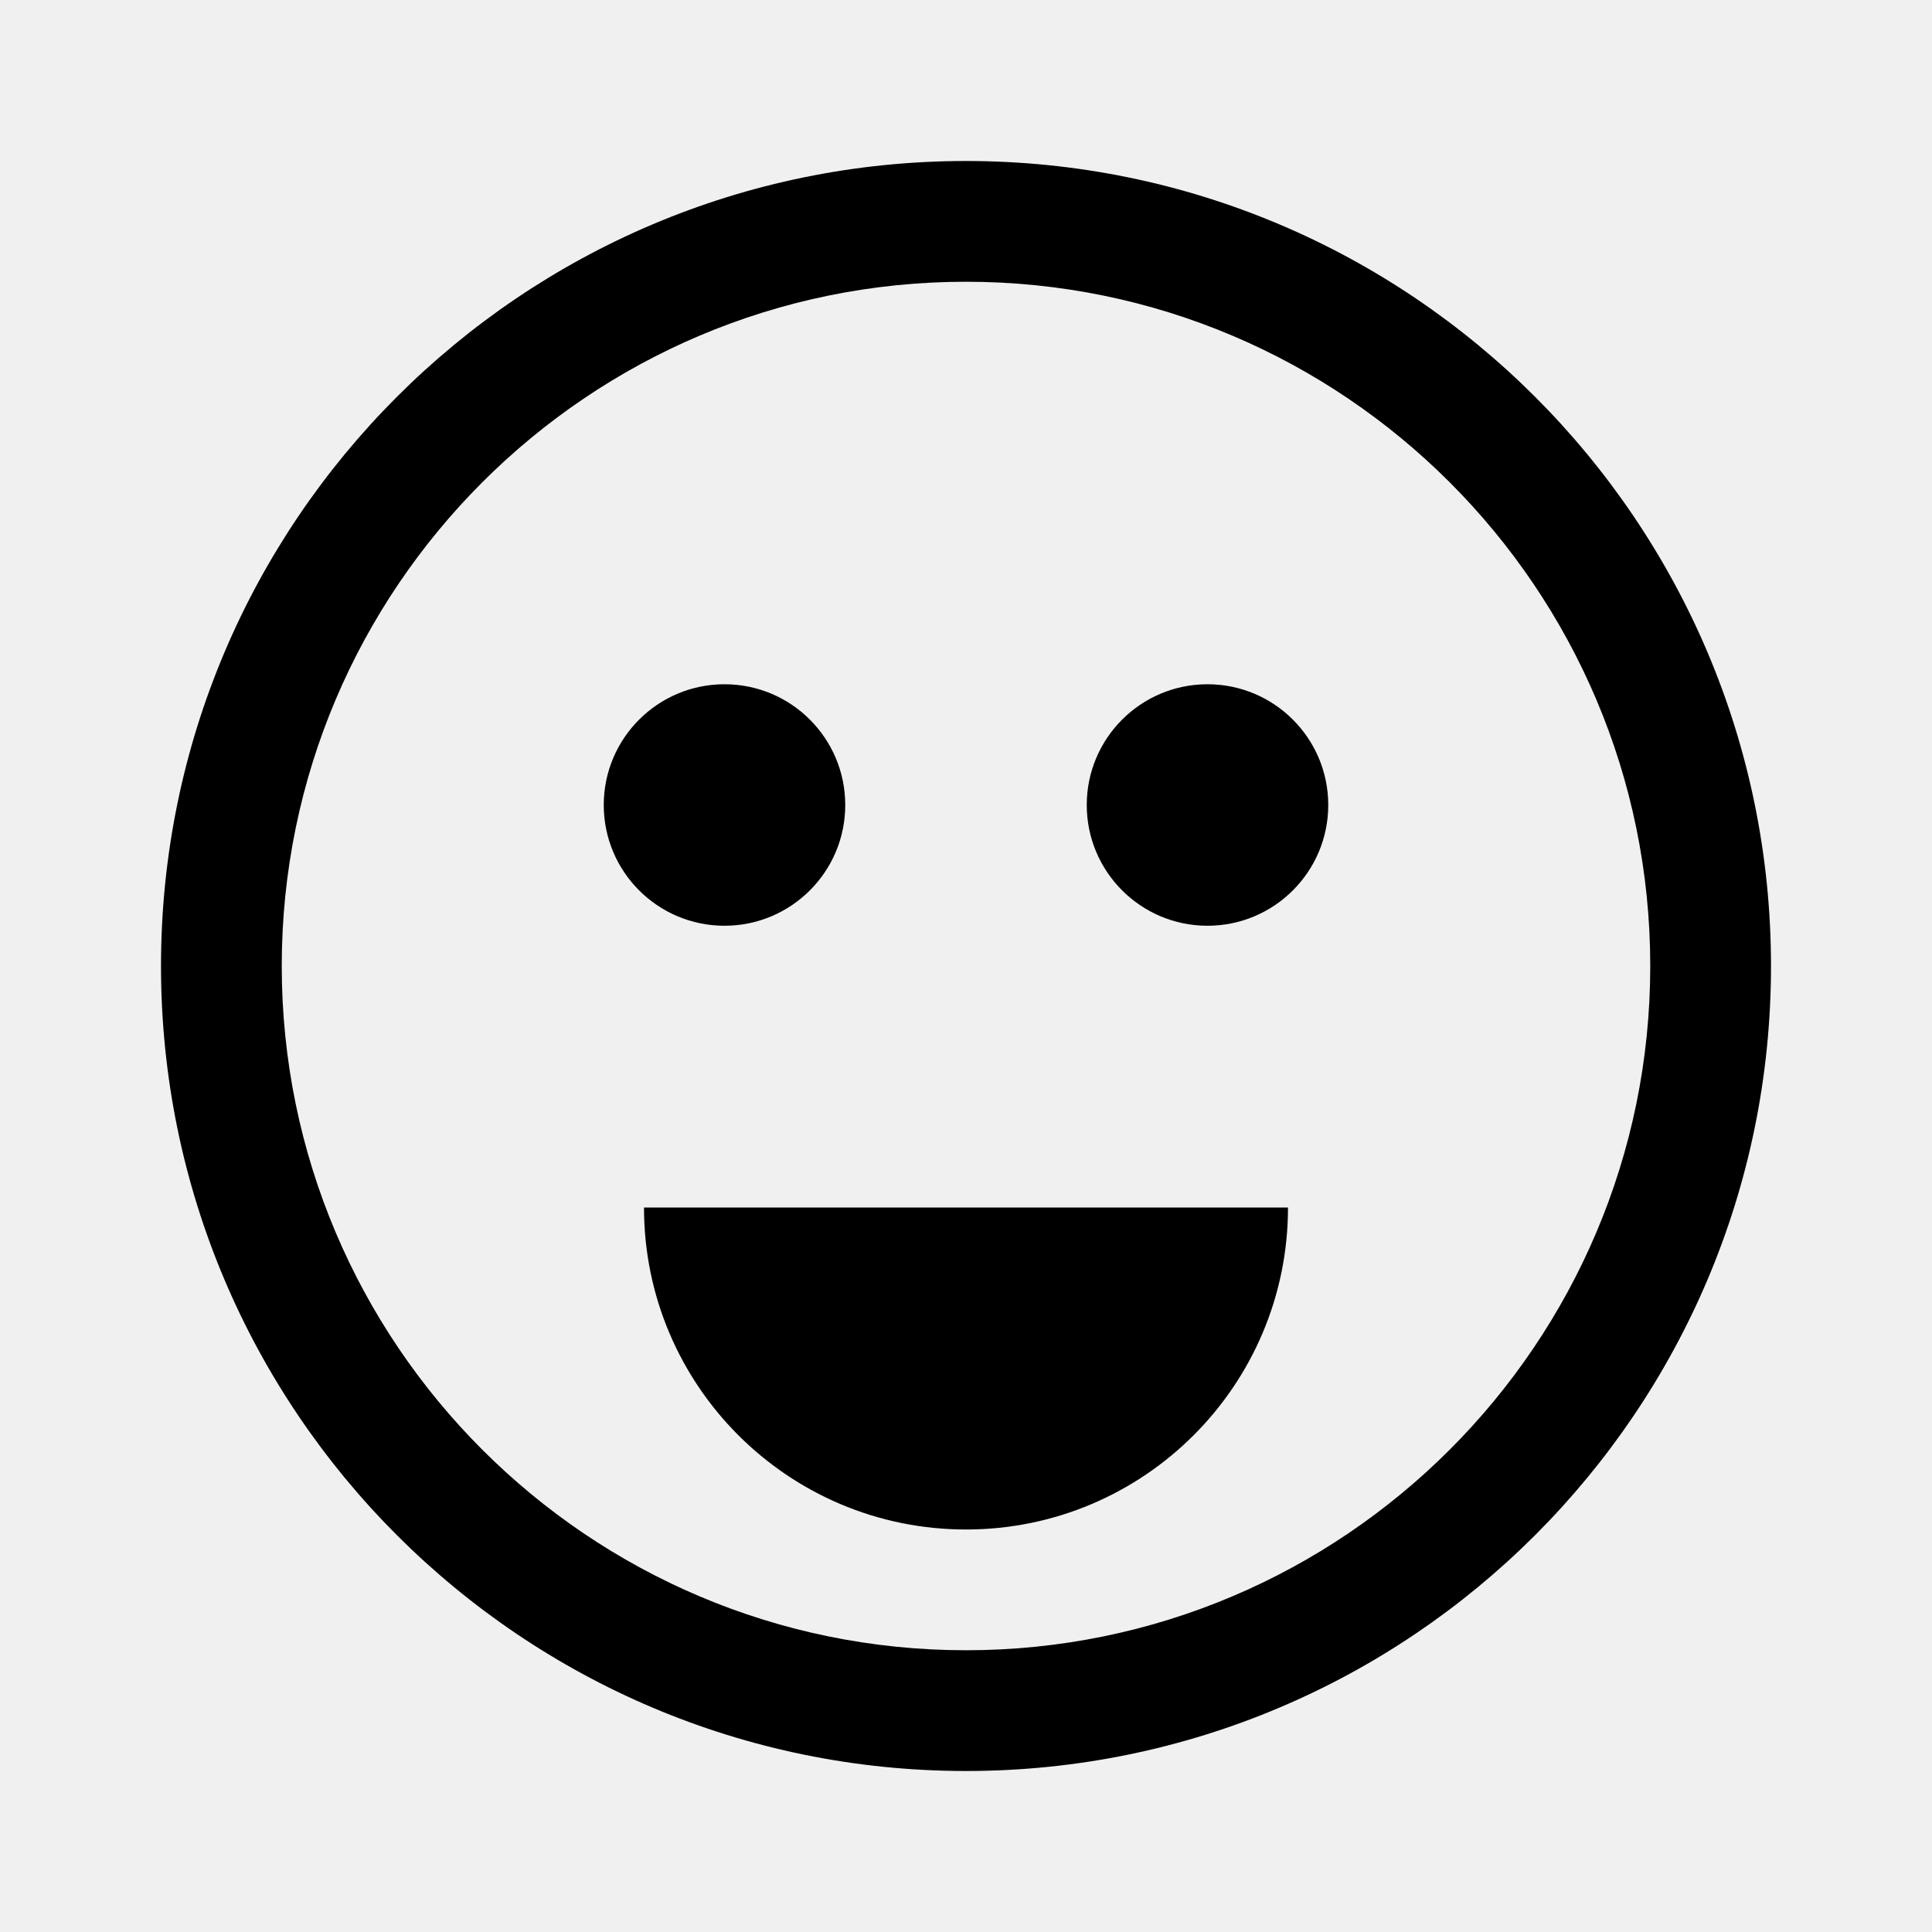
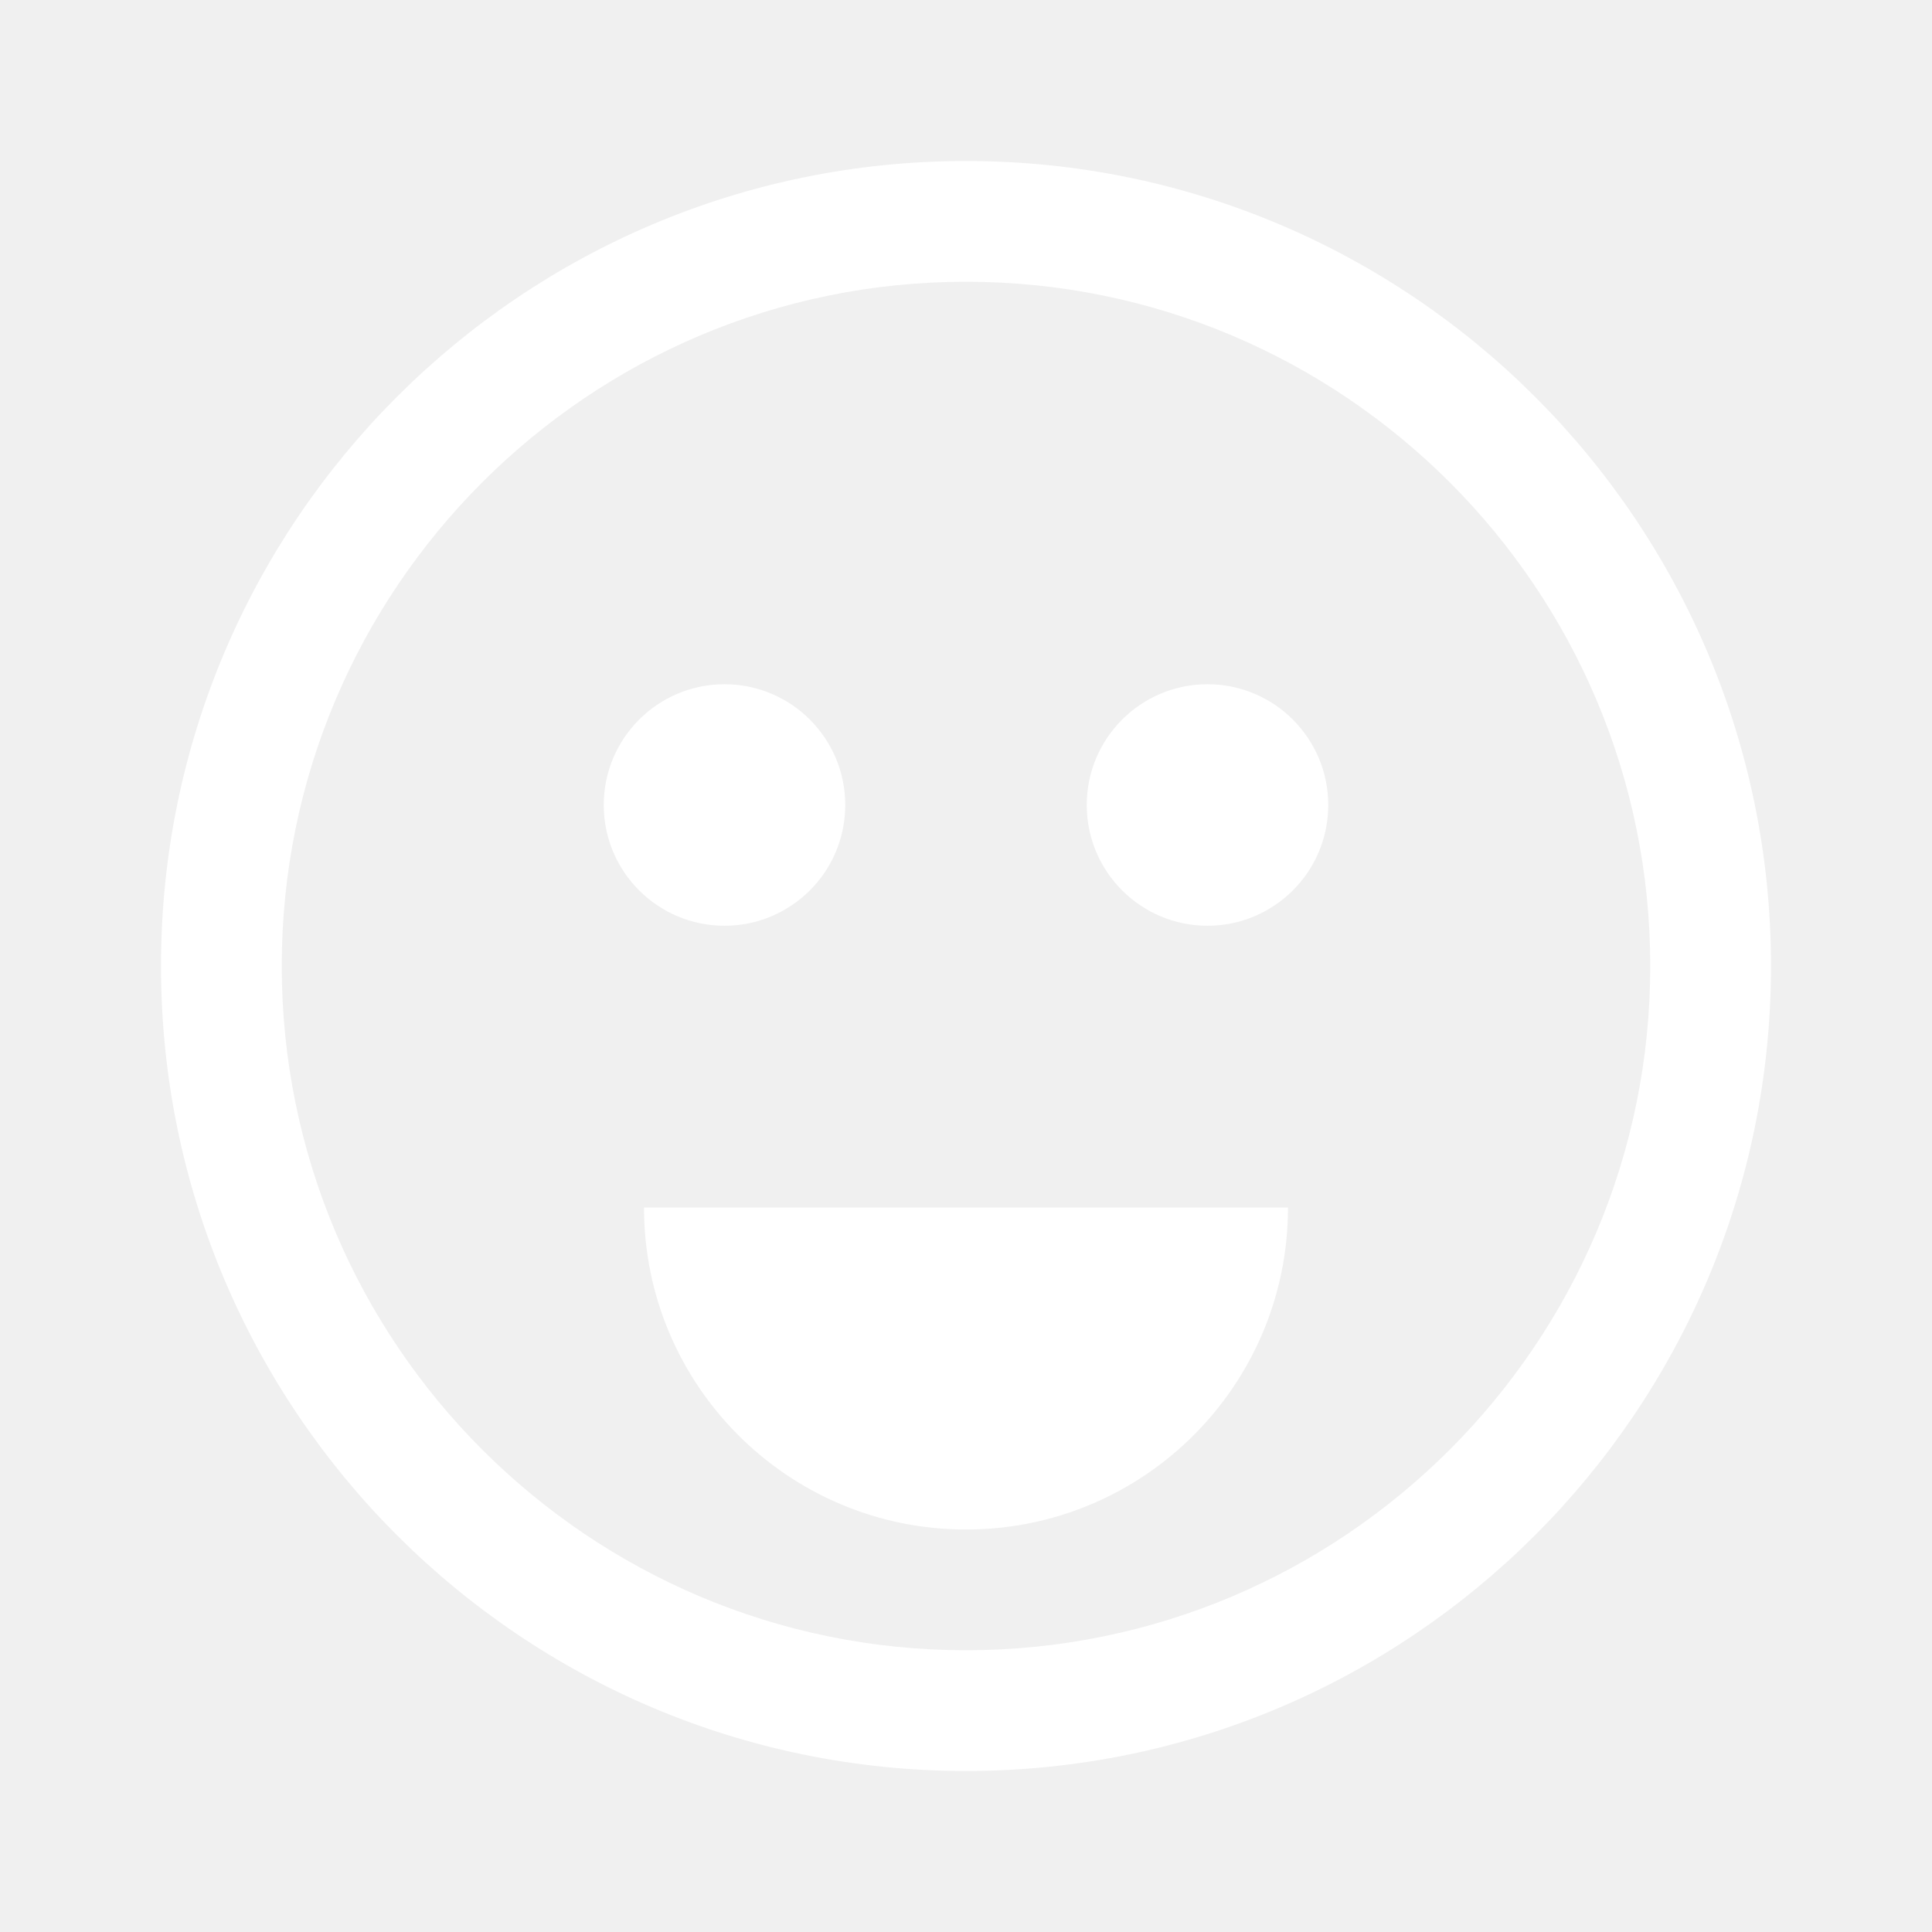
- <svg xmlns="http://www.w3.org/2000/svg" fill="currentColor" fill-rule="evenodd" height="1em" style="flex:none;line-height:1" viewBox="0 0 24 24" width="1em">
+ <svg xmlns="http://www.w3.org/2000/svg" fill="white" fill-rule="evenodd" height="1em" style="flex:none;line-height:1" viewBox="0 0 24 24" width="1em">
  <path d="M12 2C6.48 2 2 6.48 2 12s4.48 10 10 10 10-4.48 10-10S17.52 2 12 2zm0 1.5c4.69 0 8.5 3.81 8.5 8.5s-3.81 8.5-8.5 8.5S3.5 16.69 3.5 12 7.31 3.5 12 3.5zm-3 5a1.5 1.5 0 100 3 1.5 1.5 0 000-3zm6 0a1.5 1.5 0 100 3 1.5 1.5 0 000-3zM8 15a4 4 0 008 0H8z" />
</svg>
